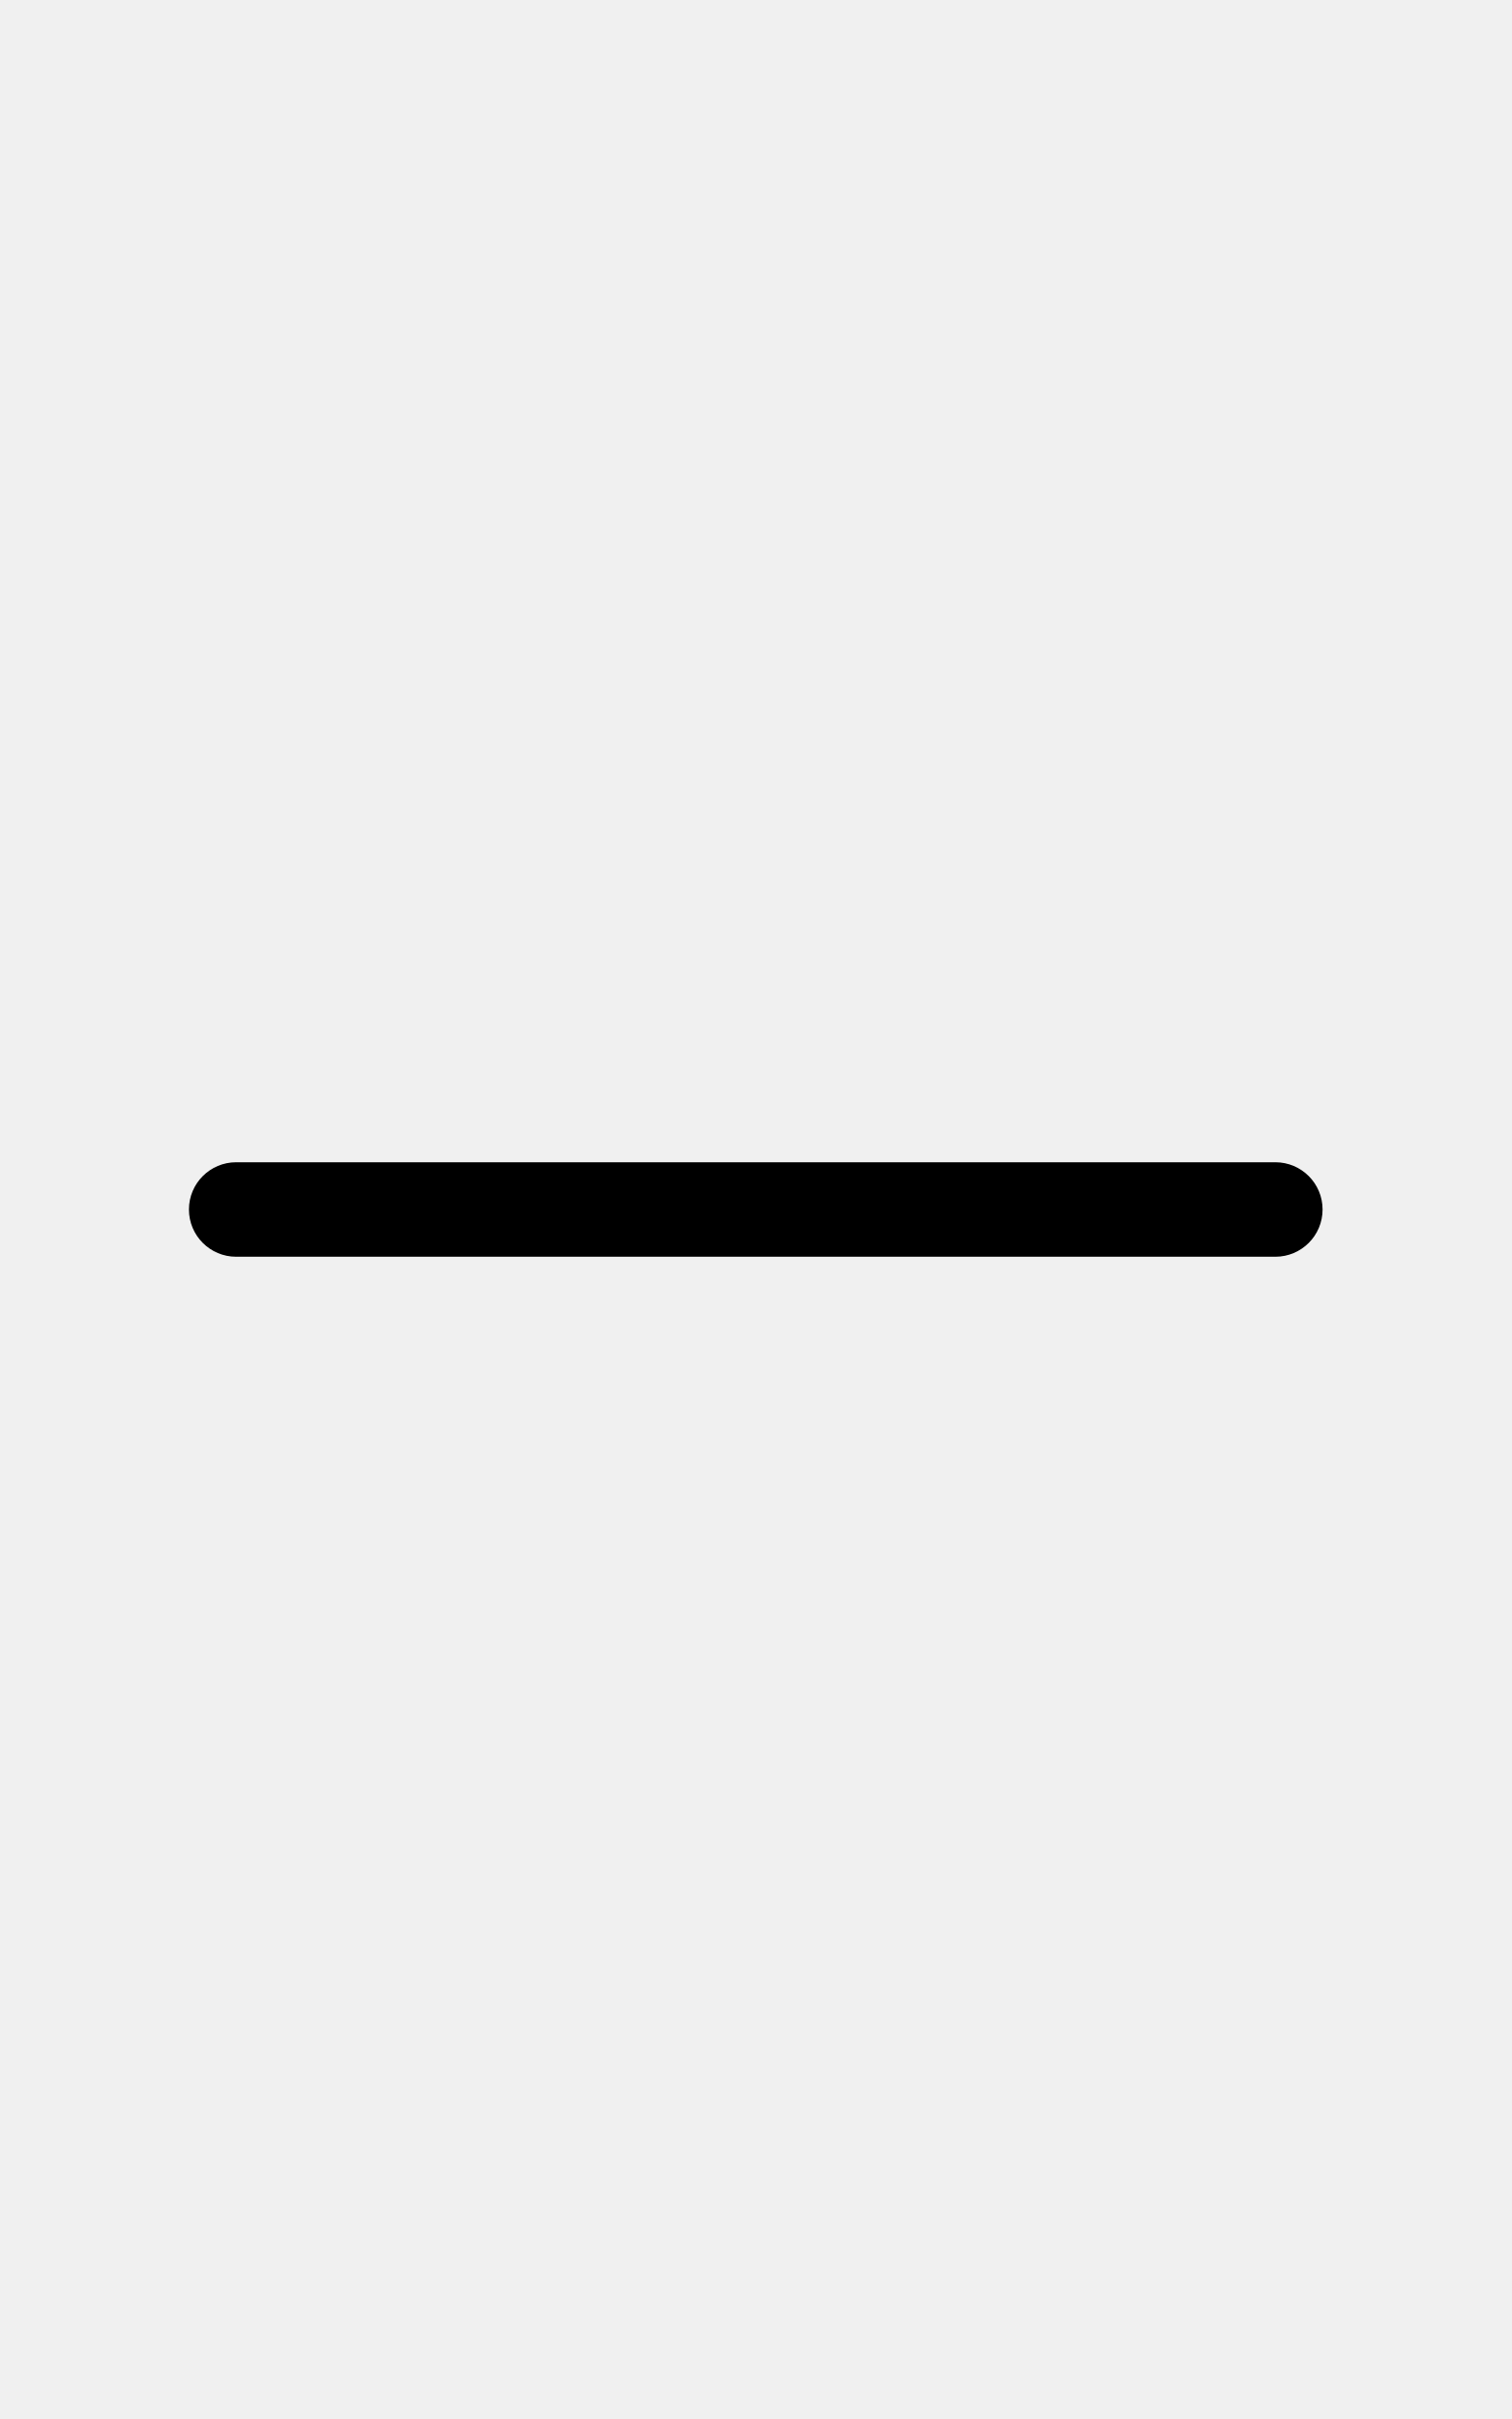
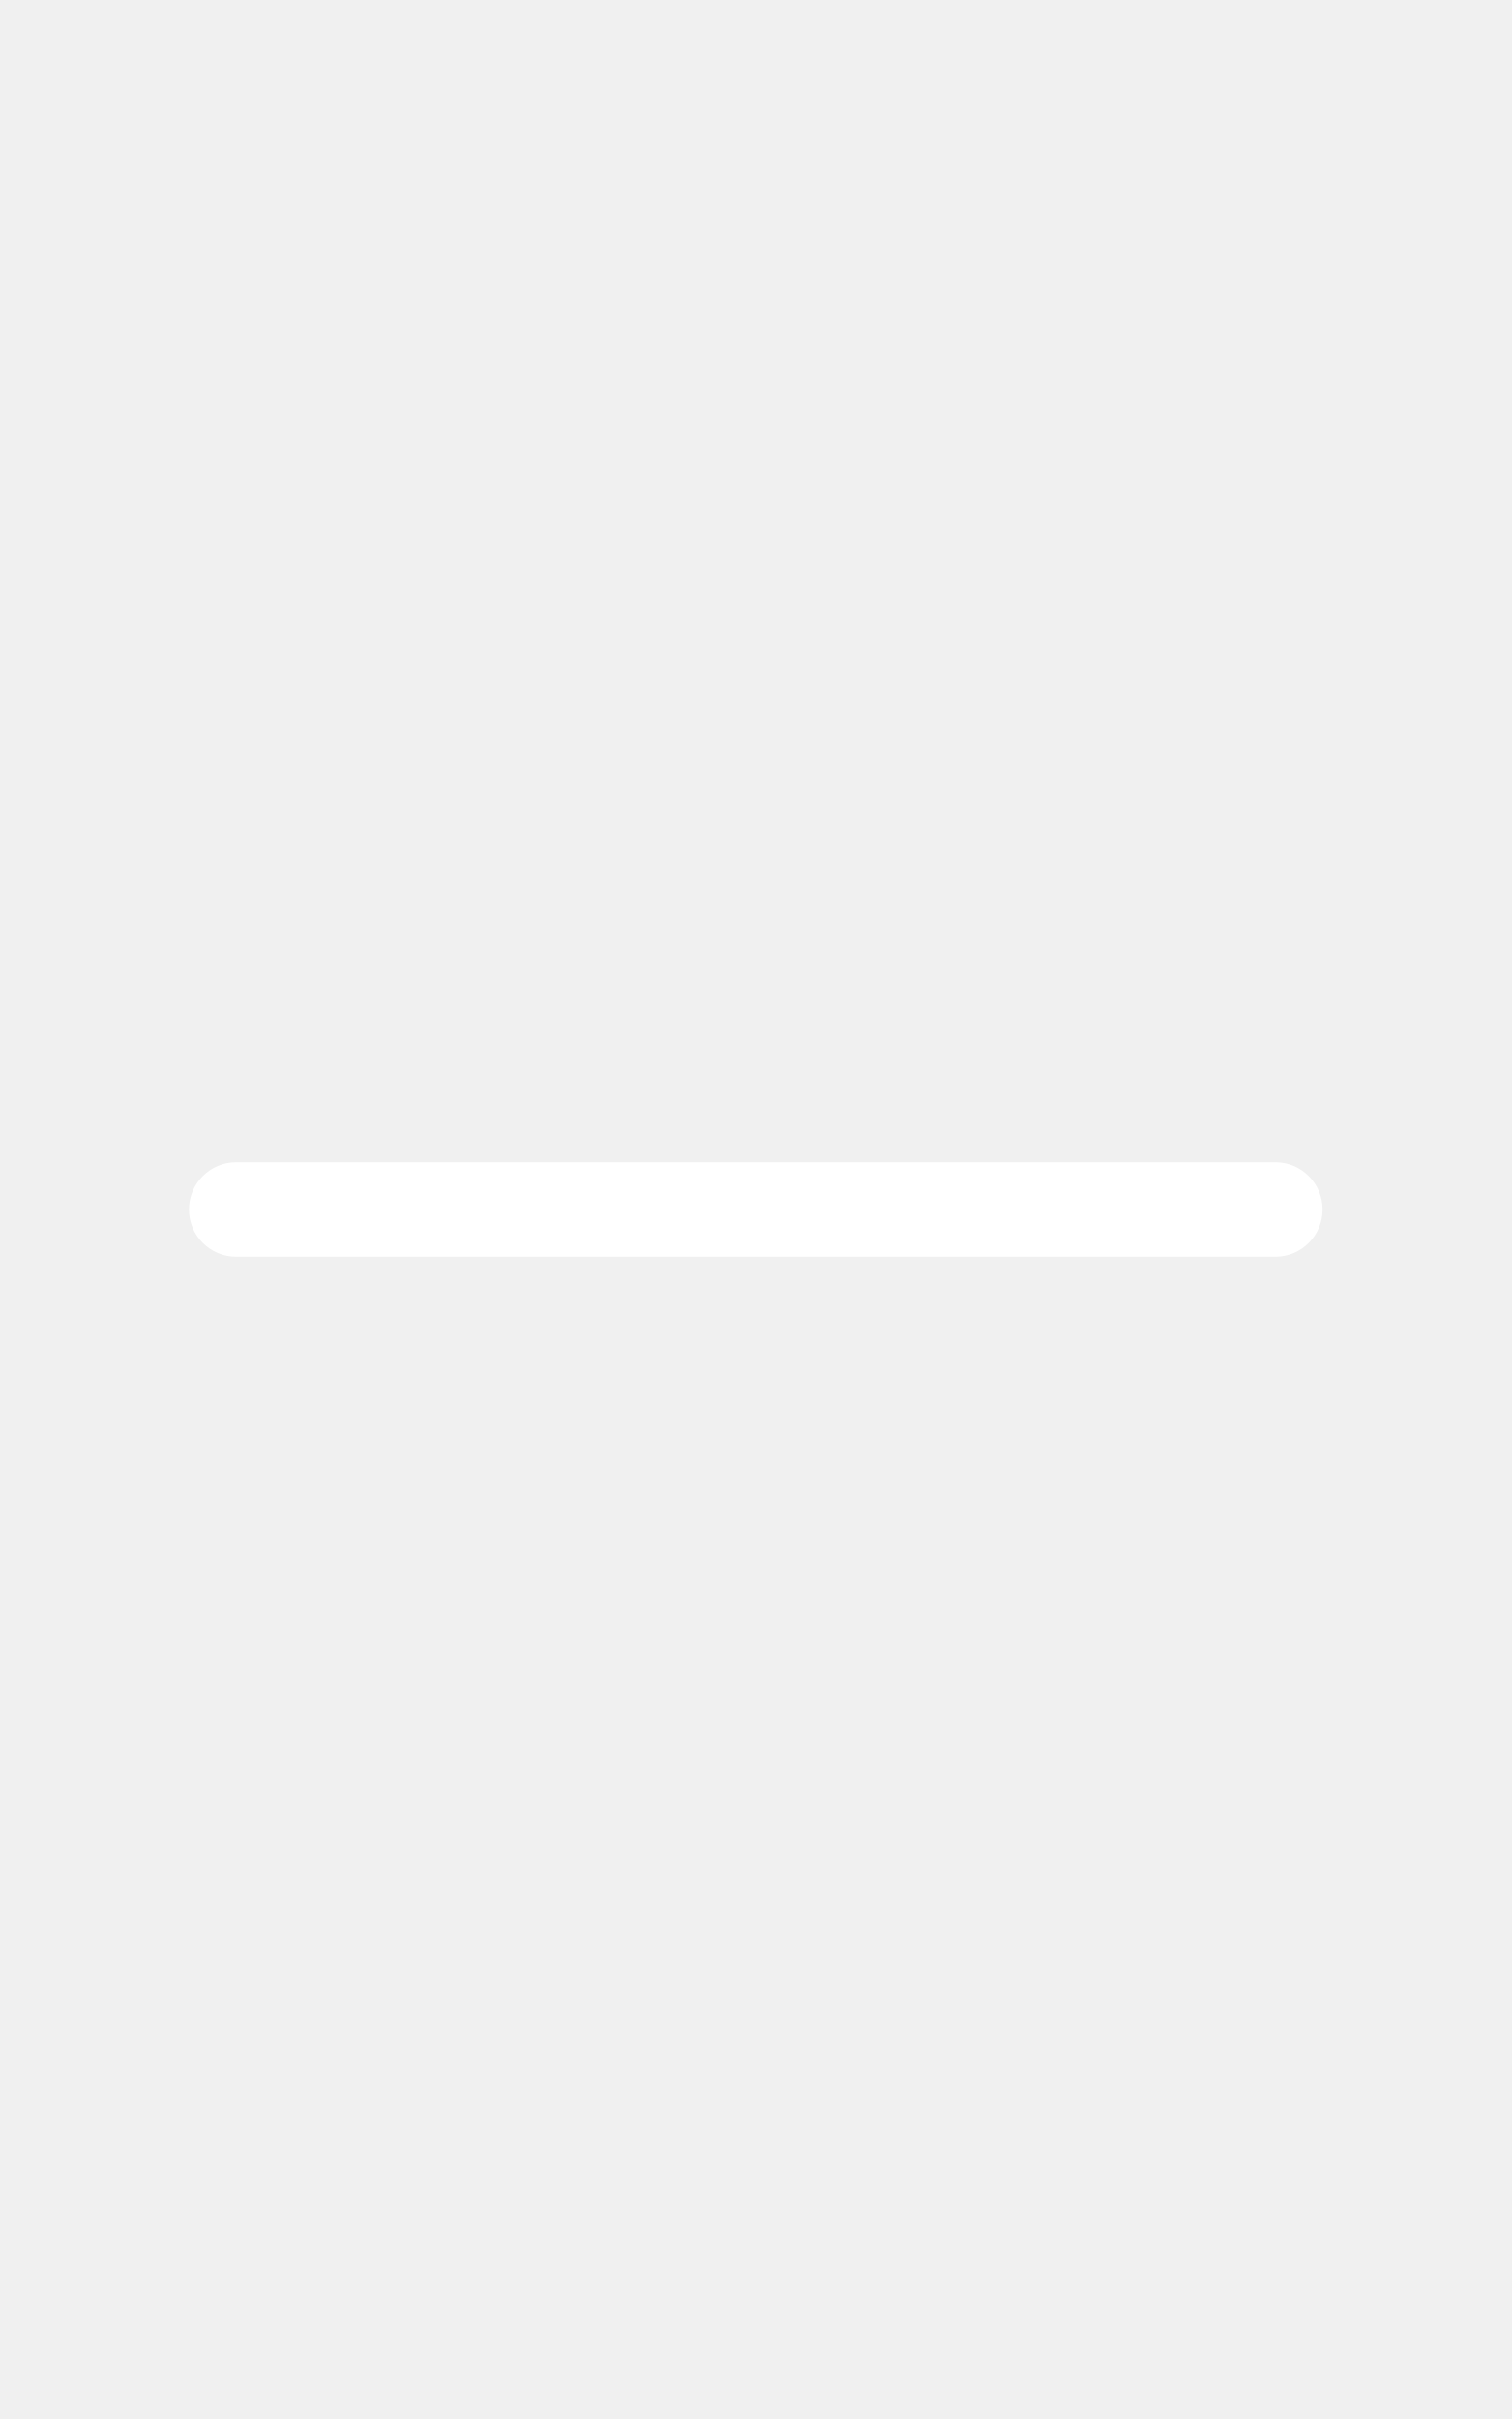
- <svg xmlns="http://www.w3.org/2000/svg" width="10" height="16" fill="#000000" class="bi bi-dash-lg" viewBox="0 0 16 16">
+ <svg xmlns="http://www.w3.org/2000/svg" width="10" height="16" fill="#FFFFFF" class="bi bi-dash-lg" viewBox="0 0 16 16">
  <path fill-rule="evenodd" d="M2 8a.5.5 0 0 1 .5-.5h11a.5.5 0 0 1 0 1h-11A.5.5 0 0 1 2 8Z" />
</svg>
